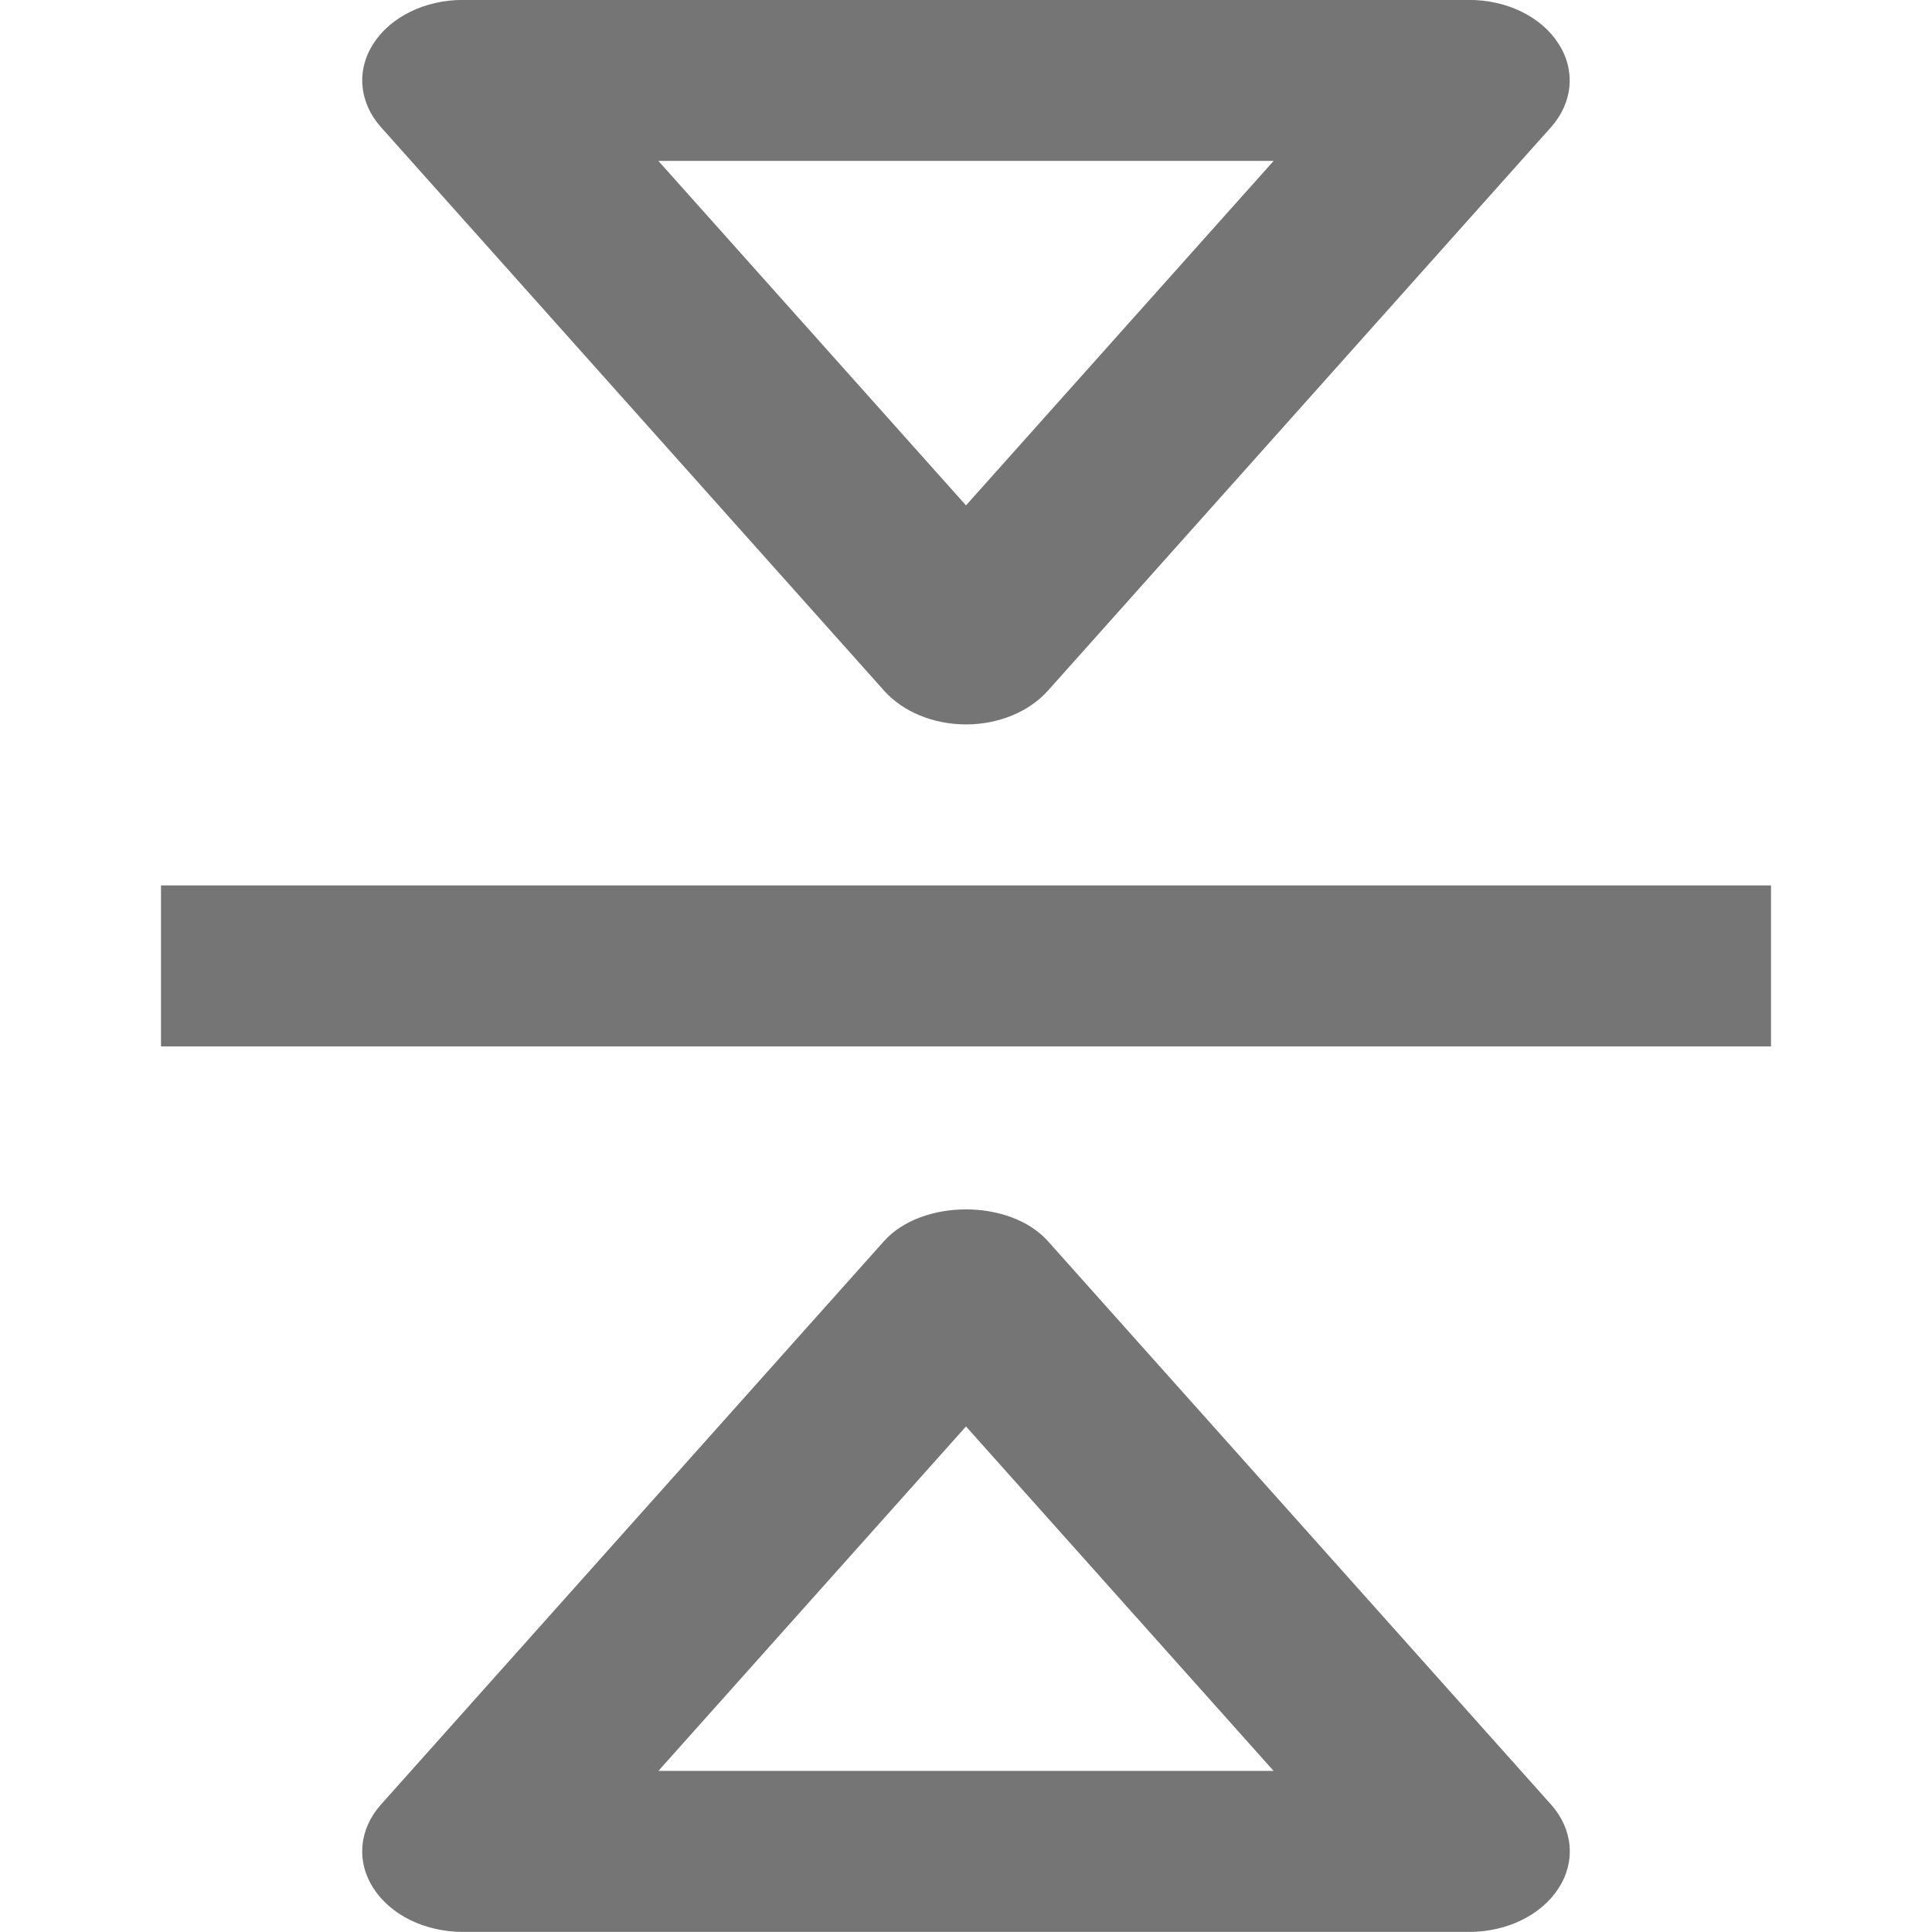
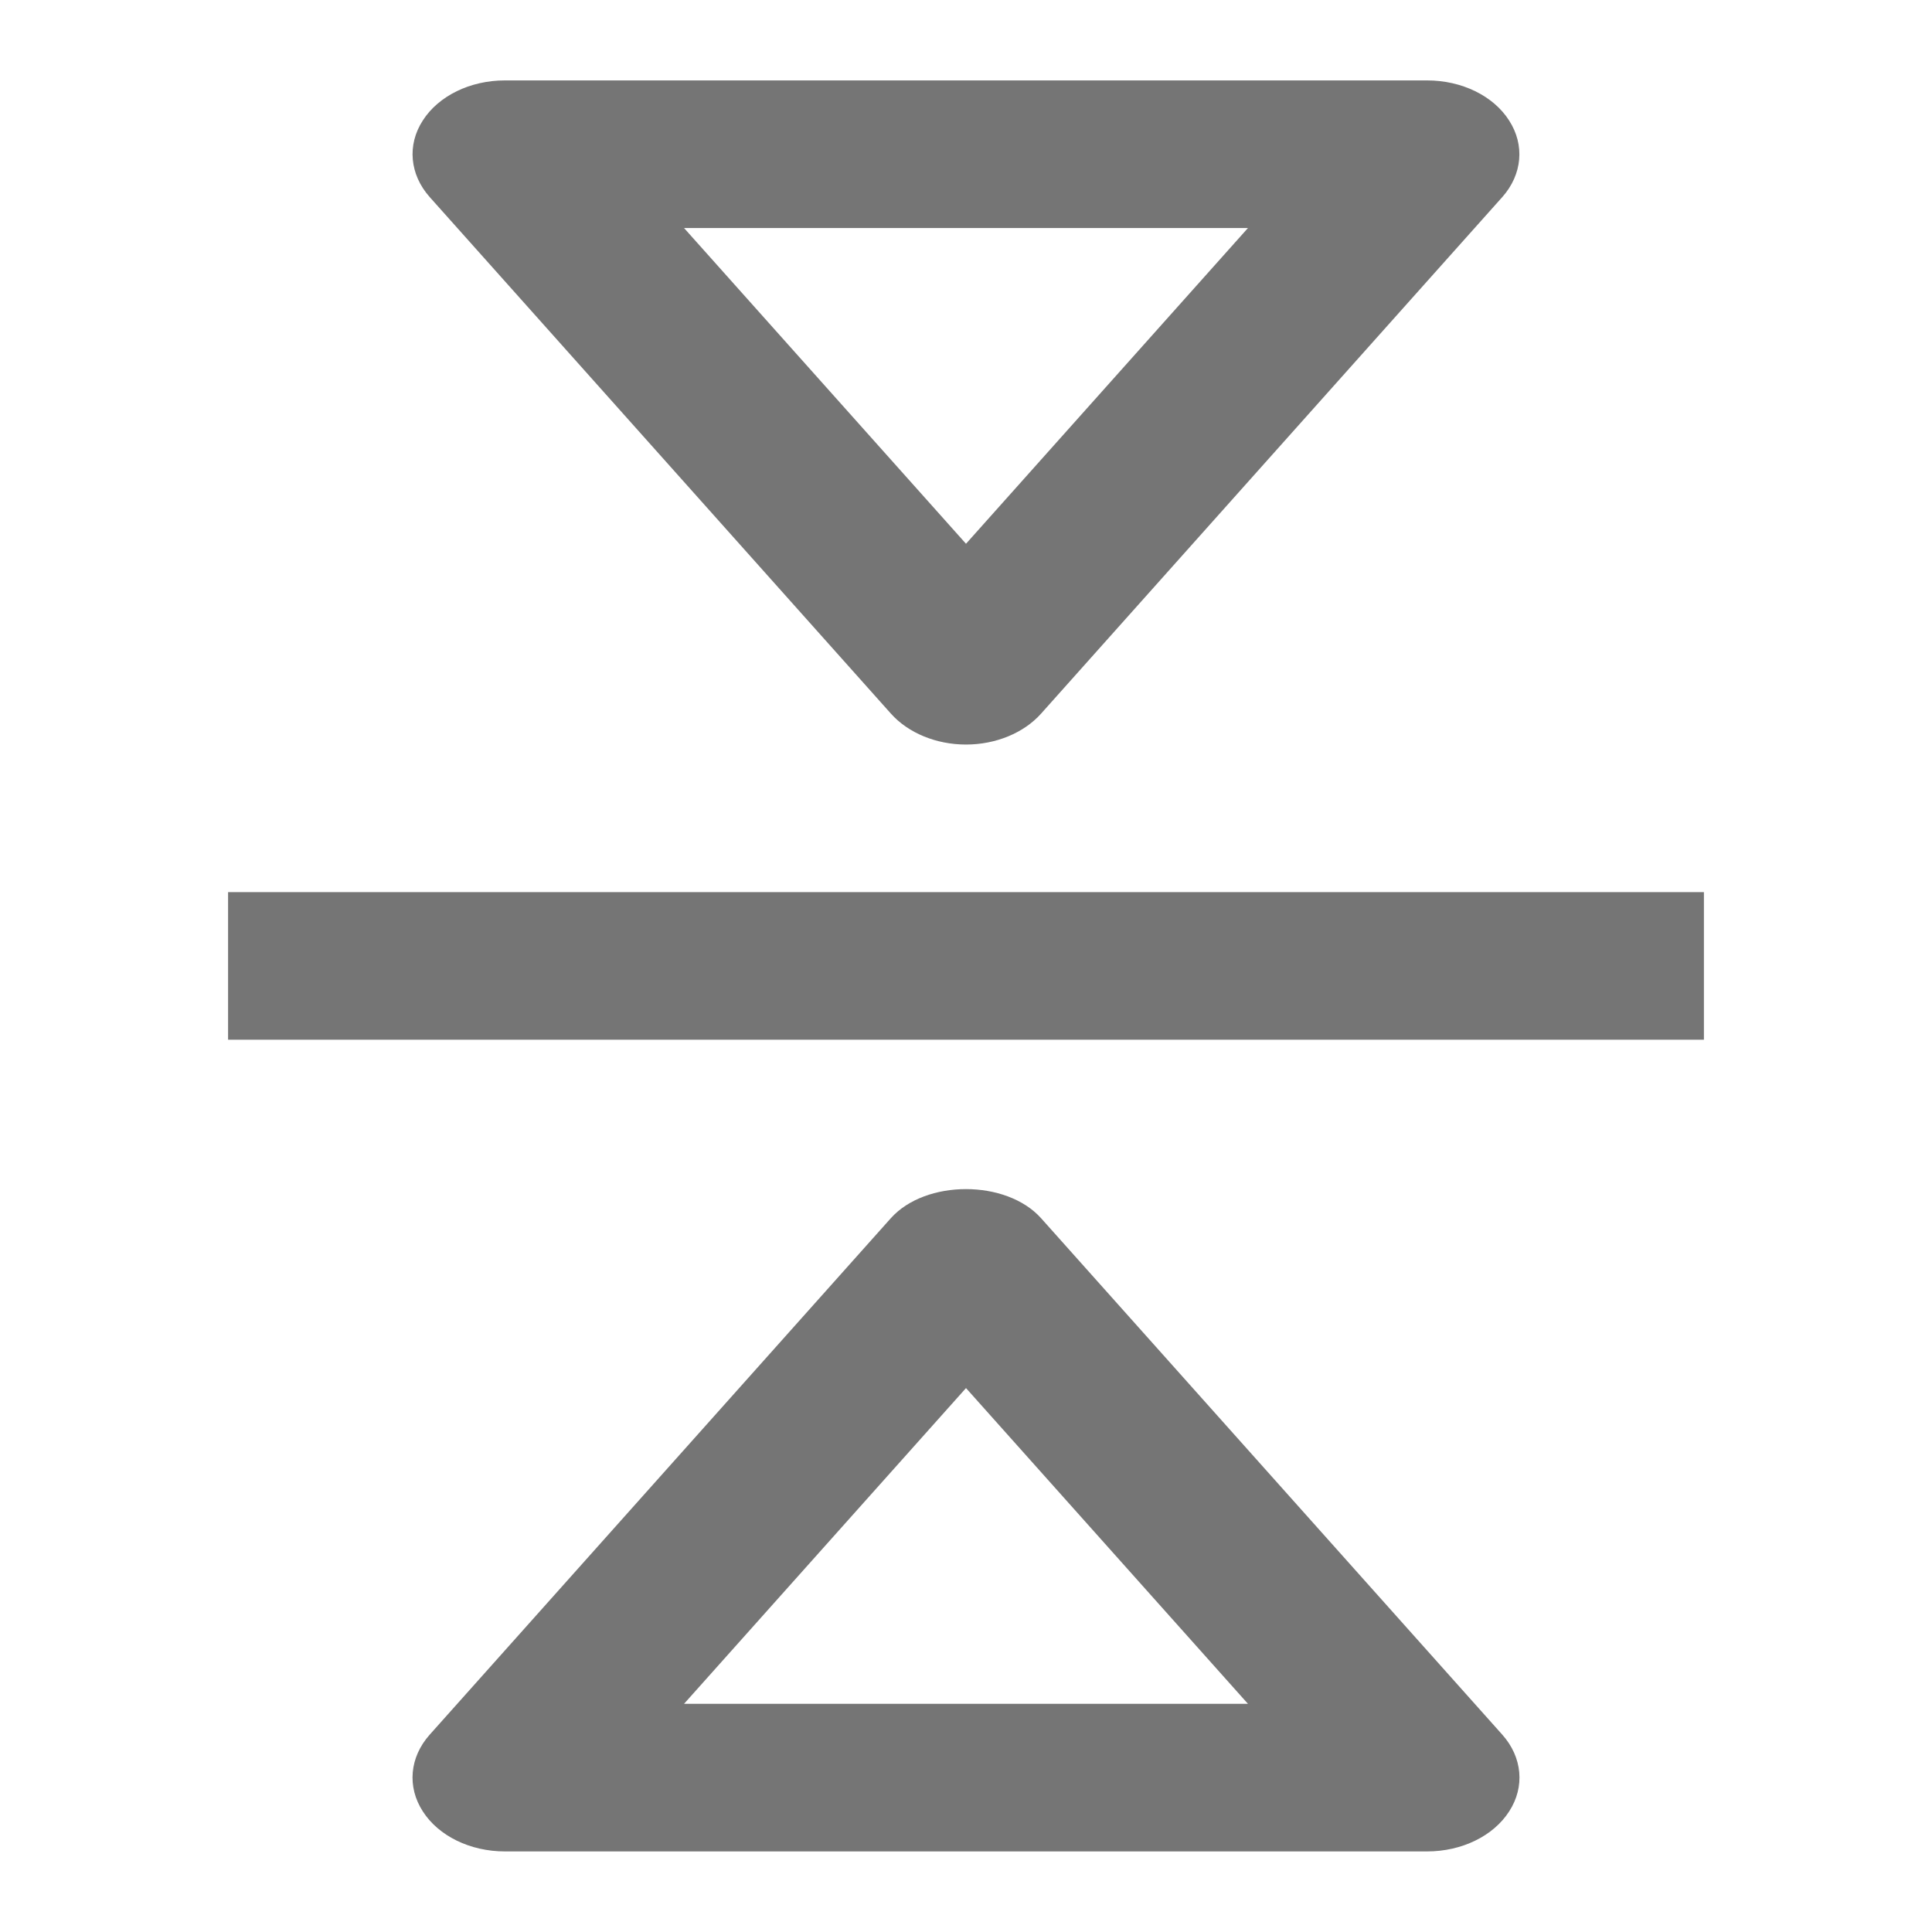
<svg xmlns="http://www.w3.org/2000/svg" width="100%" height="100%" viewBox="0 0 24 24" version="1.1" xml:space="preserve" style="fill-rule:evenodd;clip-rule:evenodd;stroke-linejoin:round;stroke-miterlimit:1.414;">
-   <g id="Line_Icons" transform="matrix(1.25,0,0,1,2,-1.33227e-15)">
+   <g id="Line_Icons" transform="matrix(1.14583,0,0,0.916667,2.83333,0.999917)">
    <path d="M8.814,15.418C8.437,14.892 7.562,14.892 7.185,15.418L2.185,22.418C1.968,22.723 1.939,23.124 2.111,23.456C2.282,23.79 2.625,23.999 3,23.999L13,23.999C13.375,23.999 13.718,23.79 13.889,23.456C14.061,23.124 14.032,22.723 13.815,22.418L8.814,15.418ZM4.943,21.999L8,17.72L11.057,21.999L4.943,21.999Z" style="fill:rgb(117,117,117);fill-rule:nonzero;" />
    <path d="M7.186,8.58C7.374,8.843 7.678,8.999 8,8.999C8.322,8.999 8.626,8.843 8.814,8.58L13.814,1.58C14.031,1.275 14.06,0.874 13.888,0.542C13.718,0.208 13.375,-0.001 13,-0.001L3,-0.001C2.625,-0.001 2.282,0.208 2.111,0.542C1.939,0.874 1.969,1.275 2.186,1.58L7.186,8.58ZM11.057,1.999L8,6.278L4.943,1.999L11.057,1.999Z" style="fill:rgb(117,117,117);fill-rule:nonzero;" />
    <rect x="0" y="10.999" width="16" height="2" style="fill:rgb(117,117,117);" />
  </g>
</svg>
